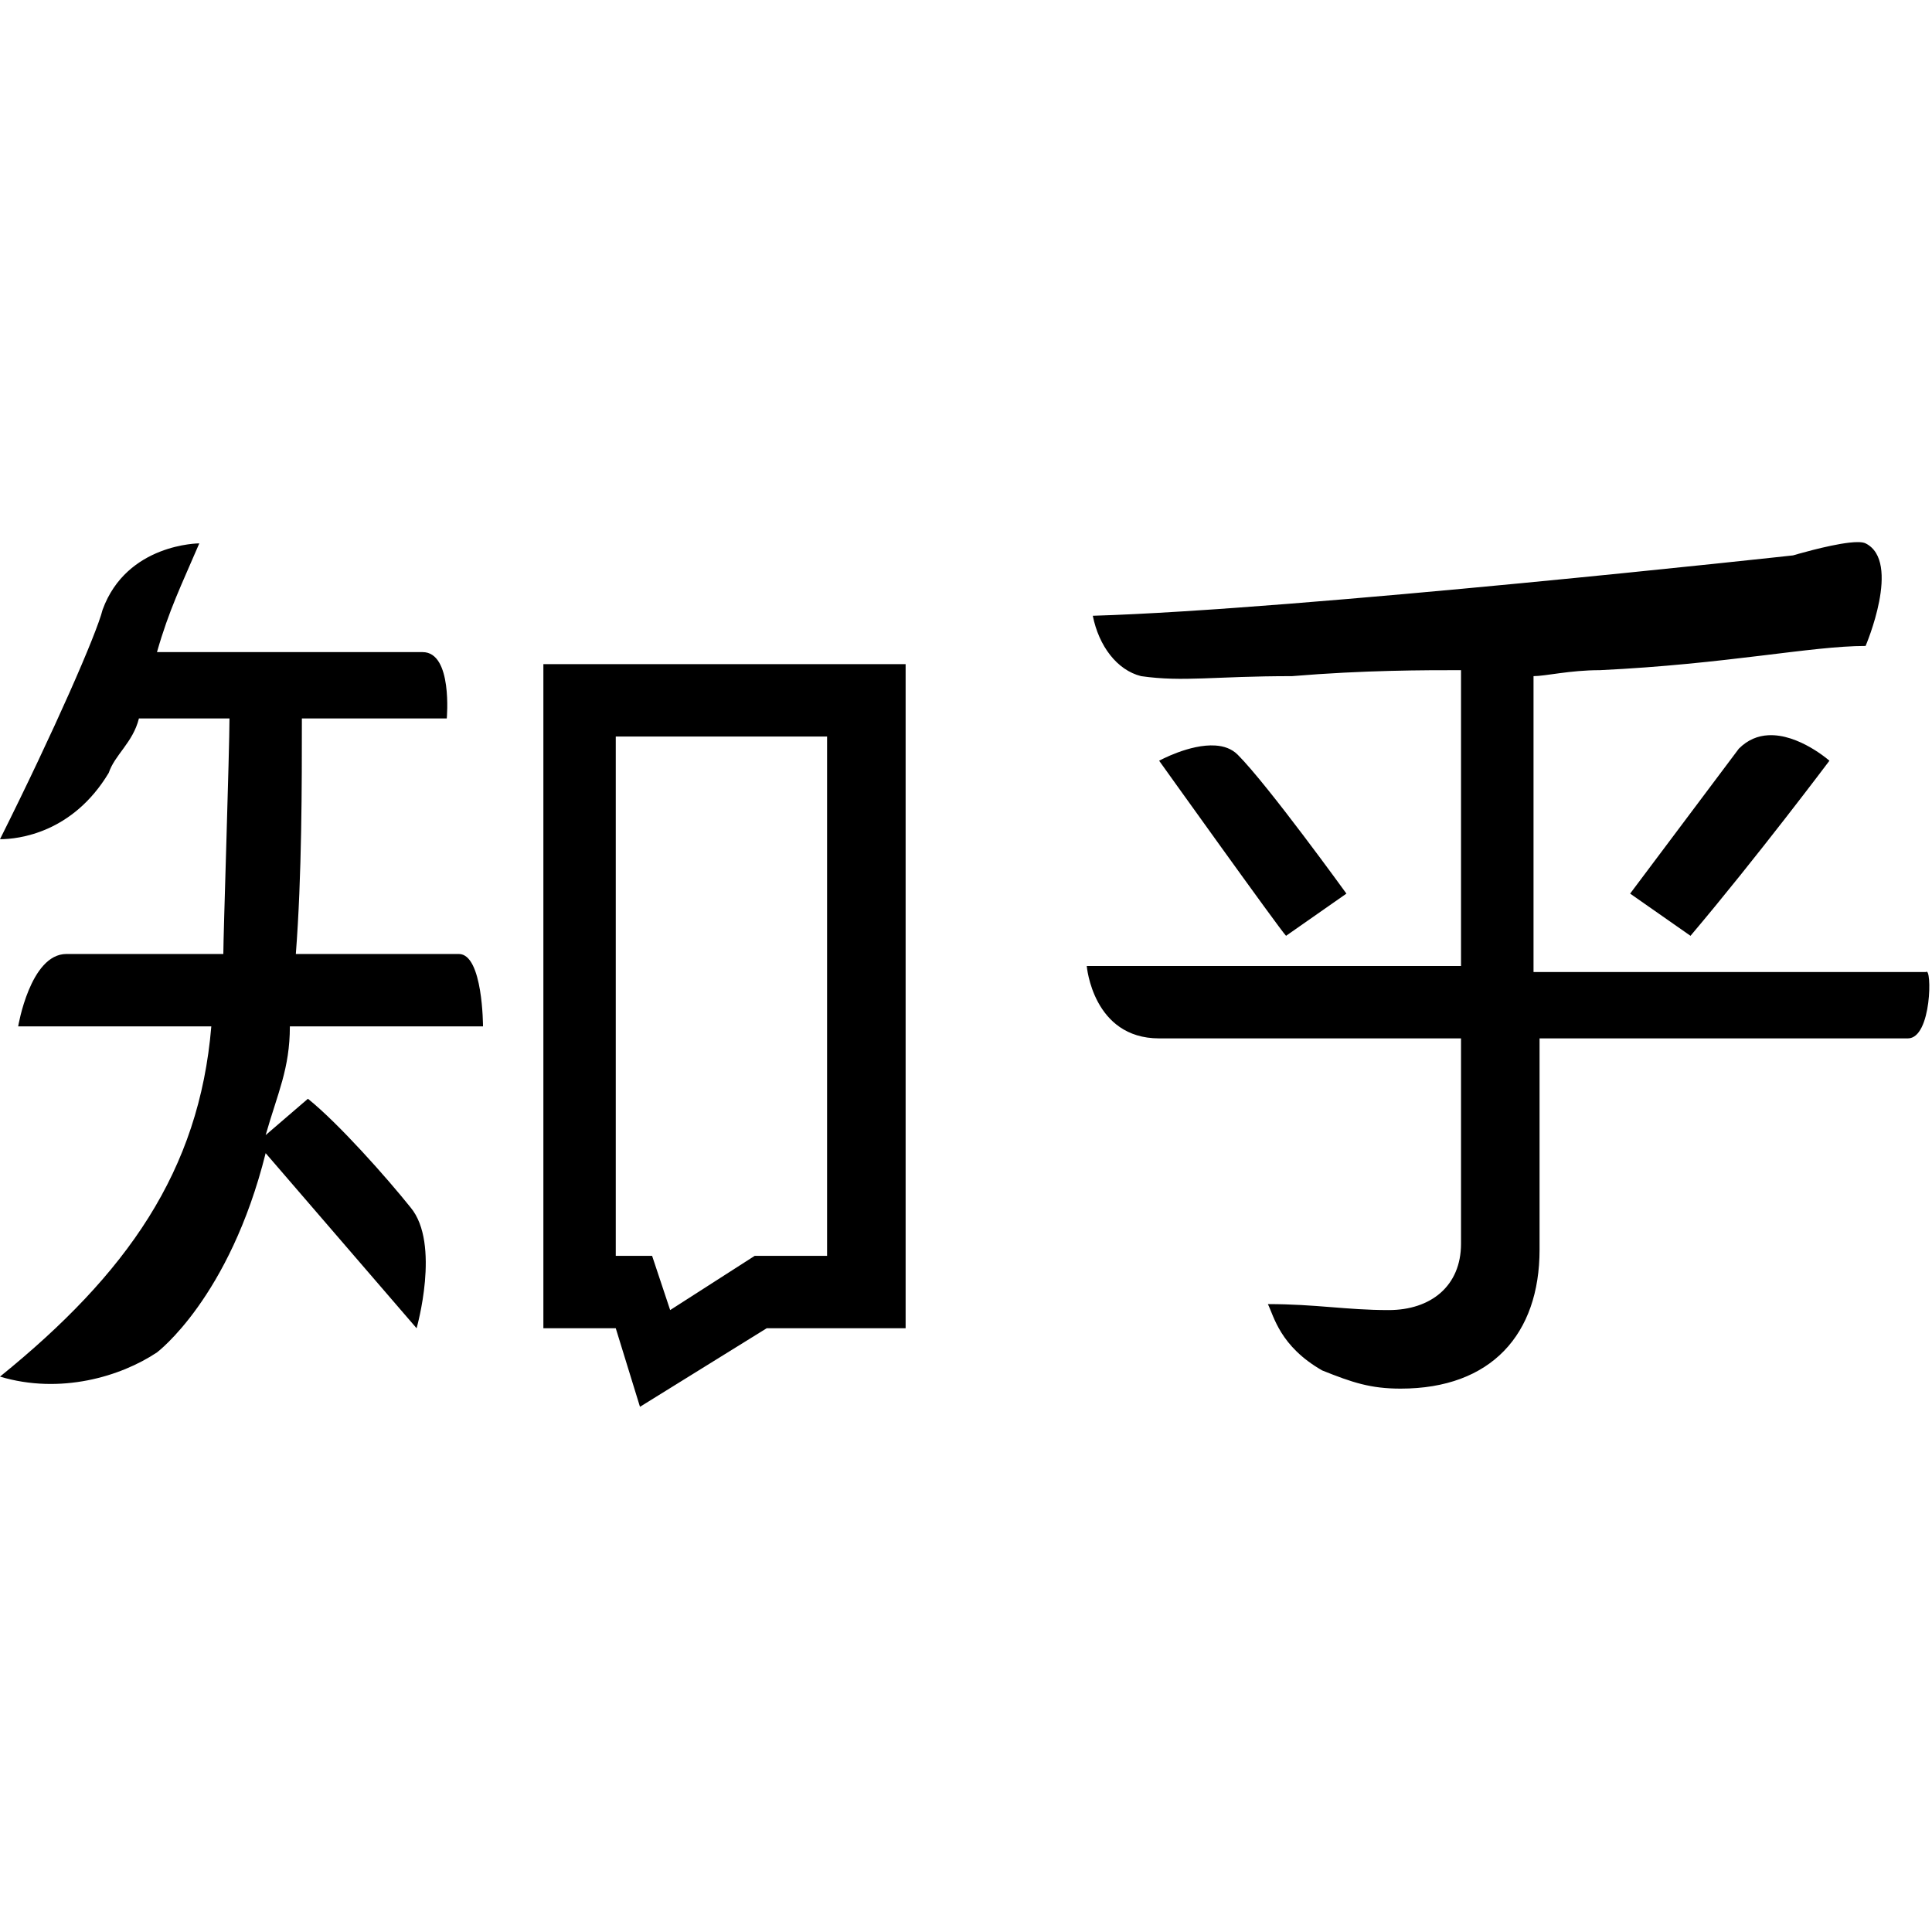
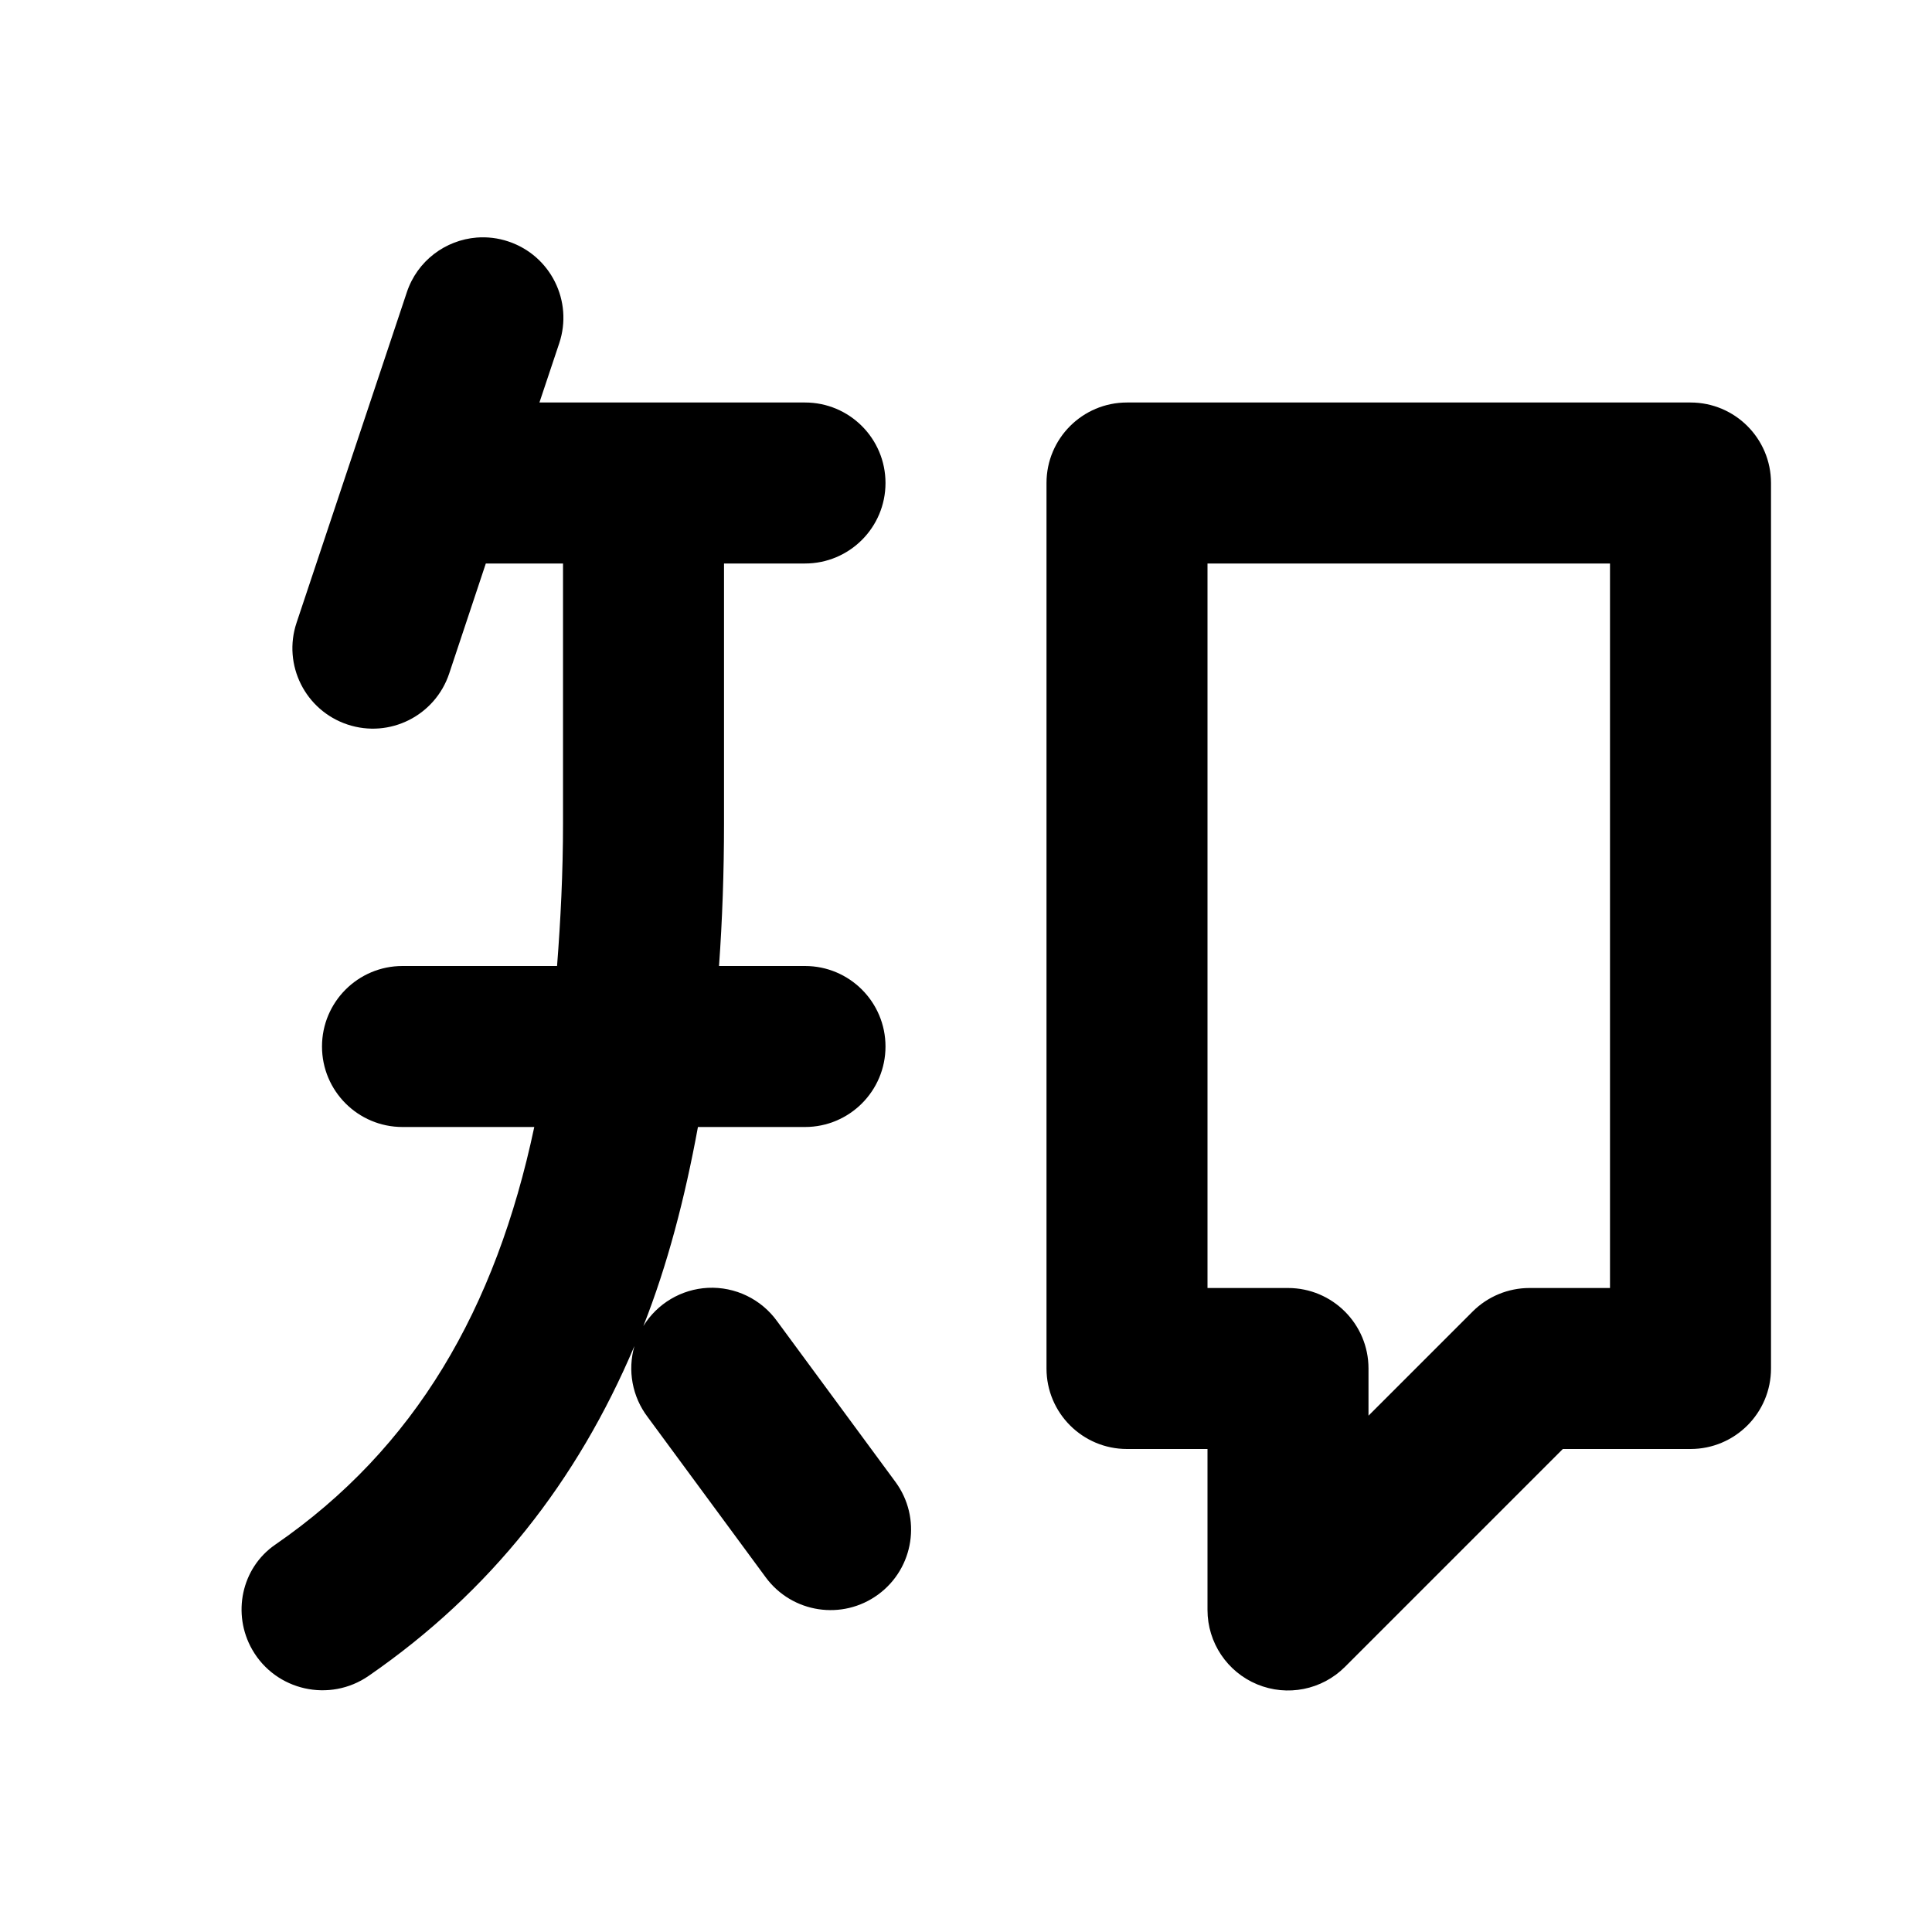
- <svg xmlns="http://www.w3.org/2000/svg" fill="#000000" viewBox="0 0 32 32" width="{{ .width }}" height="{{ .height }}">
-   <path fill="currentColor" d="M 30.629 8.988 C 30.263 9.03 29.699 9.199 29.699 9.199 C 29.699 9.199 21.5 10.099 18.1 10.199 C 18.2 10.699 18.5 11.099 18.9 11.199 C 19.6 11.299 20.1 11.199 21.4 11.199 C 22.6 11.099 23.599 11.1 24.199 11.1 L 24.199 16 L 18 16 C 18 16 18.099 17.199 19.199 17.199 L 24.199 17.199 L 24.199 20.6 C 24.199 21.3 23.7 21.699 23 21.699 C 22.3 21.699 21.8 21.6 21 21.6 C 21.1 21.8 21.2 22.299 21.9 22.699 C 22.4 22.899 22.699 23 23.199 23 C 24.699 23 25.5 22.099 25.5 20.699 L 25.5 17.199 L 31.6 17.199 C 32 17.199 32 16 31.9 16.1 L 25.4 16.1 L 25.4 11.199 C 25.6 11.199 26 11.1 26.5 11.1 C 28.6 11 30 10.699 30.9 10.699 C 30.9 10.699 31.5 9.3 30.9 9 C 30.85 8.975 30.751 8.974 30.629 8.988 z M 3.301 9 C 3.301 9 2.099 9 1.699 10.1 C 1.599 10.5 0.9 12.1 0 13.9 C 0.3 13.9 1.201 13.801 1.801 12.801 C 1.901 12.501 2.201 12.3 2.301 11.9 L 3.801 11.9 C 3.801 12.4 3.699 15.501 3.699 15.801 L 1.1 15.801 C 0.5 15.801 0.301 17 0.301 17 L 3.5 17 C 3.3 19.4 2.1 21.101 0 22.801 C 1 23.101 2 22.8 2.6 22.4 C 2.6 22.4 3.8 21.5 4.4 19.1 L 6.9 22 C 6.9 22 7.301 20.6 6.801 20 C 6.401 19.5 5.6 18.599 5.1 18.199 L 4.4 18.801 C 4.6 18.101 4.801 17.7 4.801 17 L 8 17 C 8 17 8 15.801 7.6 15.801 L 4.9 15.801 C 5 14.501 5 13 5 11.9 L 7.4 11.9 C 7.4 11.9 7.5 10.801 7 10.801 L 2.6 10.801 C 2.8 10.101 3.001 9.7 3.301 9 z M 9 11 L 9 22 L 10.199 22 L 10.6 23.301 L 12.699 22 L 15 22 L 15 11 L 9 11 z M 29.287 12.178 C 29.118 12.187 28.951 12.25 28.801 12.4 L 27 14.801 L 28 15.5 C 29.1 14.2 30.301 12.6 30.301 12.6 C 30.301 12.6 29.793 12.15 29.287 12.178 z M 10.199 12.199 L 13.699 12.199 L 13.699 20.801 L 12.5 20.801 L 11.1 21.699 L 10.801 20.801 L 10.199 20.801 L 10.199 12.199 z M 20.129 12.348 C 19.707 12.32 19.199 12.6 19.199 12.6 C 19.199 12.6 21.201 15.4 21.301 15.5 L 22.301 14.801 C 22.301 14.801 21 13 20.5 12.5 C 20.4 12.4 20.27 12.357 20.129 12.348 z" />
+ <svg xmlns="http://www.w3.org/2000/svg" fill="#000000" viewBox="0 0 24 24" width="{{ .width }}" height="{{ .height }}">
+   <path fill="currentColor" d="M 5.922 2.951 C 5.534 2.982 5.183 3.239 5.053 3.633 L 3.684 7.736 C 3.509 8.259 3.792 8.825 4.316 9 C 4.84 9.175 5.405 8.891 5.58 8.367 L 6.035 7 L 6.994 7 L 6.994 10.223 C 6.994 10.846 6.964 11.431 6.92 12 L 5 12 A 1 1 0 1 0 5 14 L 6.637 14 C 6.158 16.26 5.16 17.989 3.418 19.189 C 2.998 19.479 2.88 20.049 3.133 20.492 C 3.426 21.004 4.096 21.153 4.58 20.818 C 6.099 19.769 7.17 18.398 7.881 16.721 A 1 1 0 0 0 8.045 17.602 L 9.512 19.594 A 1 1 0 1 0 11.123 18.408 L 9.656 16.416 A 1 1 0 0 0 8.793 15.998 A 1 1 0 0 0 7.992 16.473 C 8.292 15.713 8.508 14.883 8.67 14 L 10 14 A 1 1 0 1 0 10 12 L 8.932 12 C 8.973 11.428 8.994 10.837 8.994 10.223 L 8.994 7 L 10 7 A 1 1 0 1 0 10 5 L 6.701 5 L 6.947 4.264 C 7.122 3.741 6.84 3.175 6.316 3 C 6.186 2.956 6.051 2.941 5.922 2.951 z M 14 5 A 1 1 0 0 0 13 6 L 13 17 A 1 1 0 0 0 14 18 L 15 18 L 15 20 A 1 1 0 0 0 16.707 20.707 L 19.414 18 L 21 18 A 1 1 0 0 0 22 17 L 22 6 A 1 1 0 0 0 21 5 L 14 5 z M 15 7 L 20 7 L 20 16 L 19 16 A 1 1 0 0 0 18.293 16.293 L 17 17.586 L 17 17 A 1 1 0 0 0 16 16 L 15 16 L 15 7 z" />
</svg>
